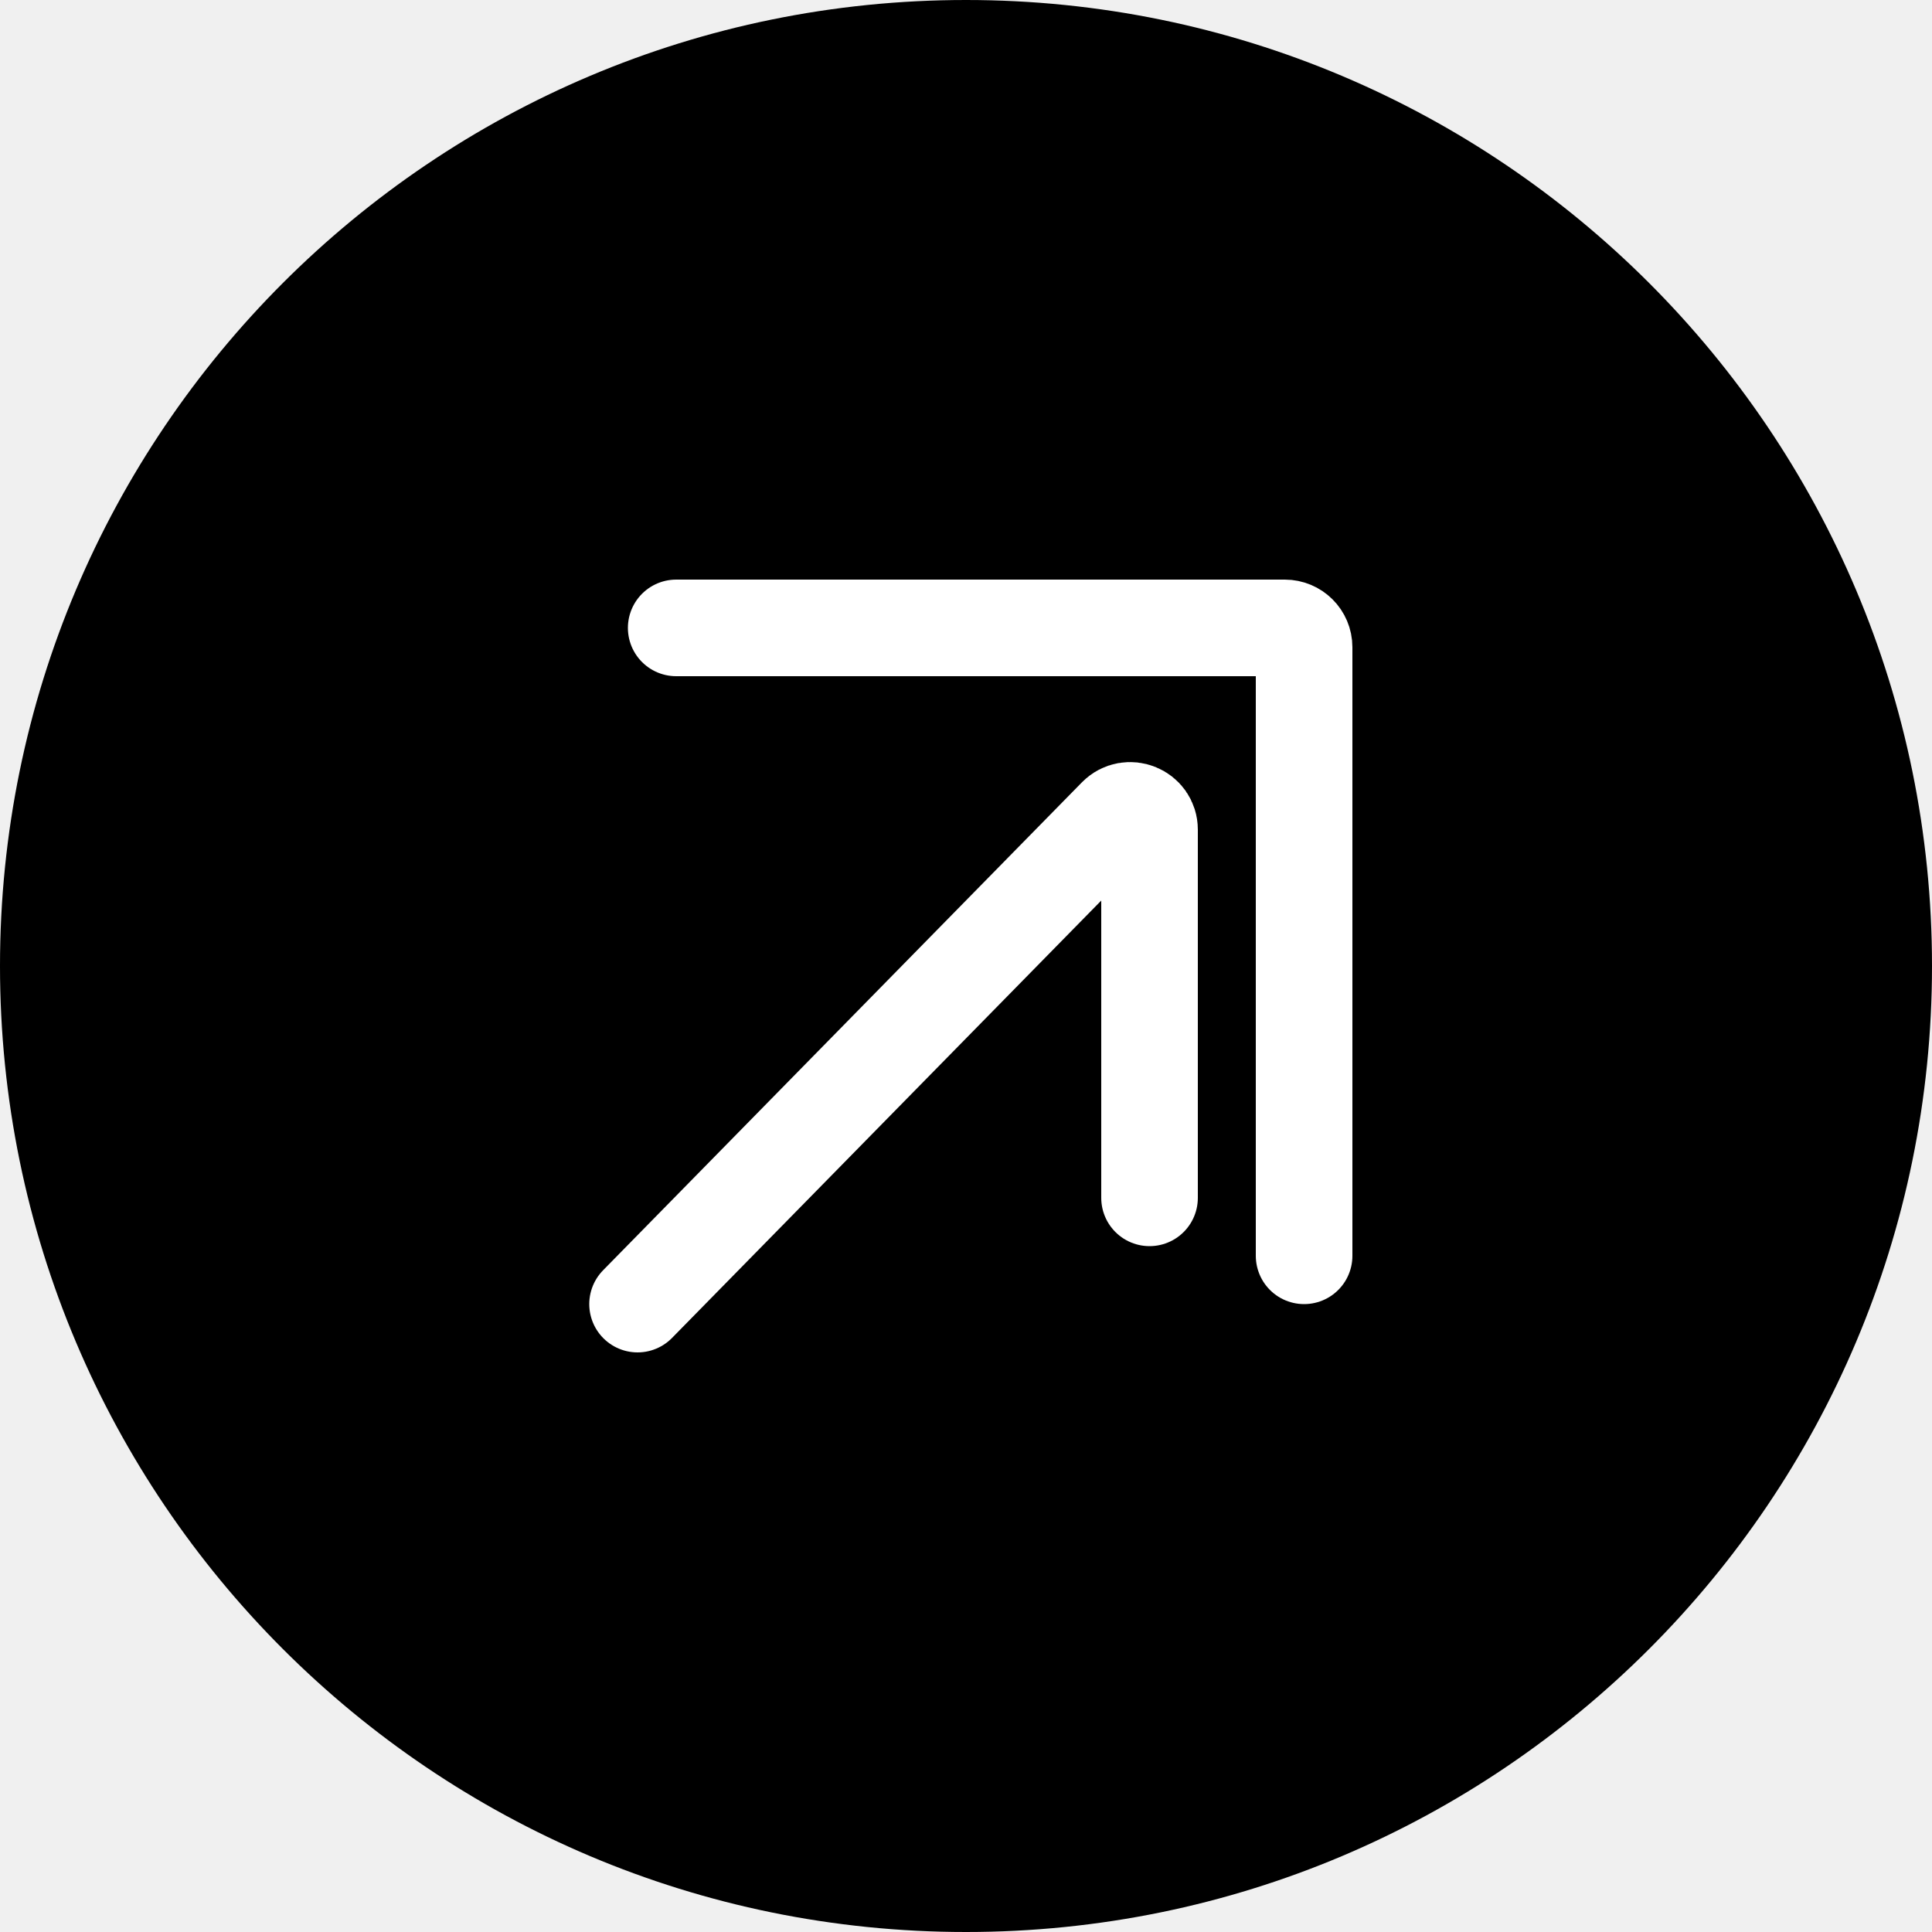
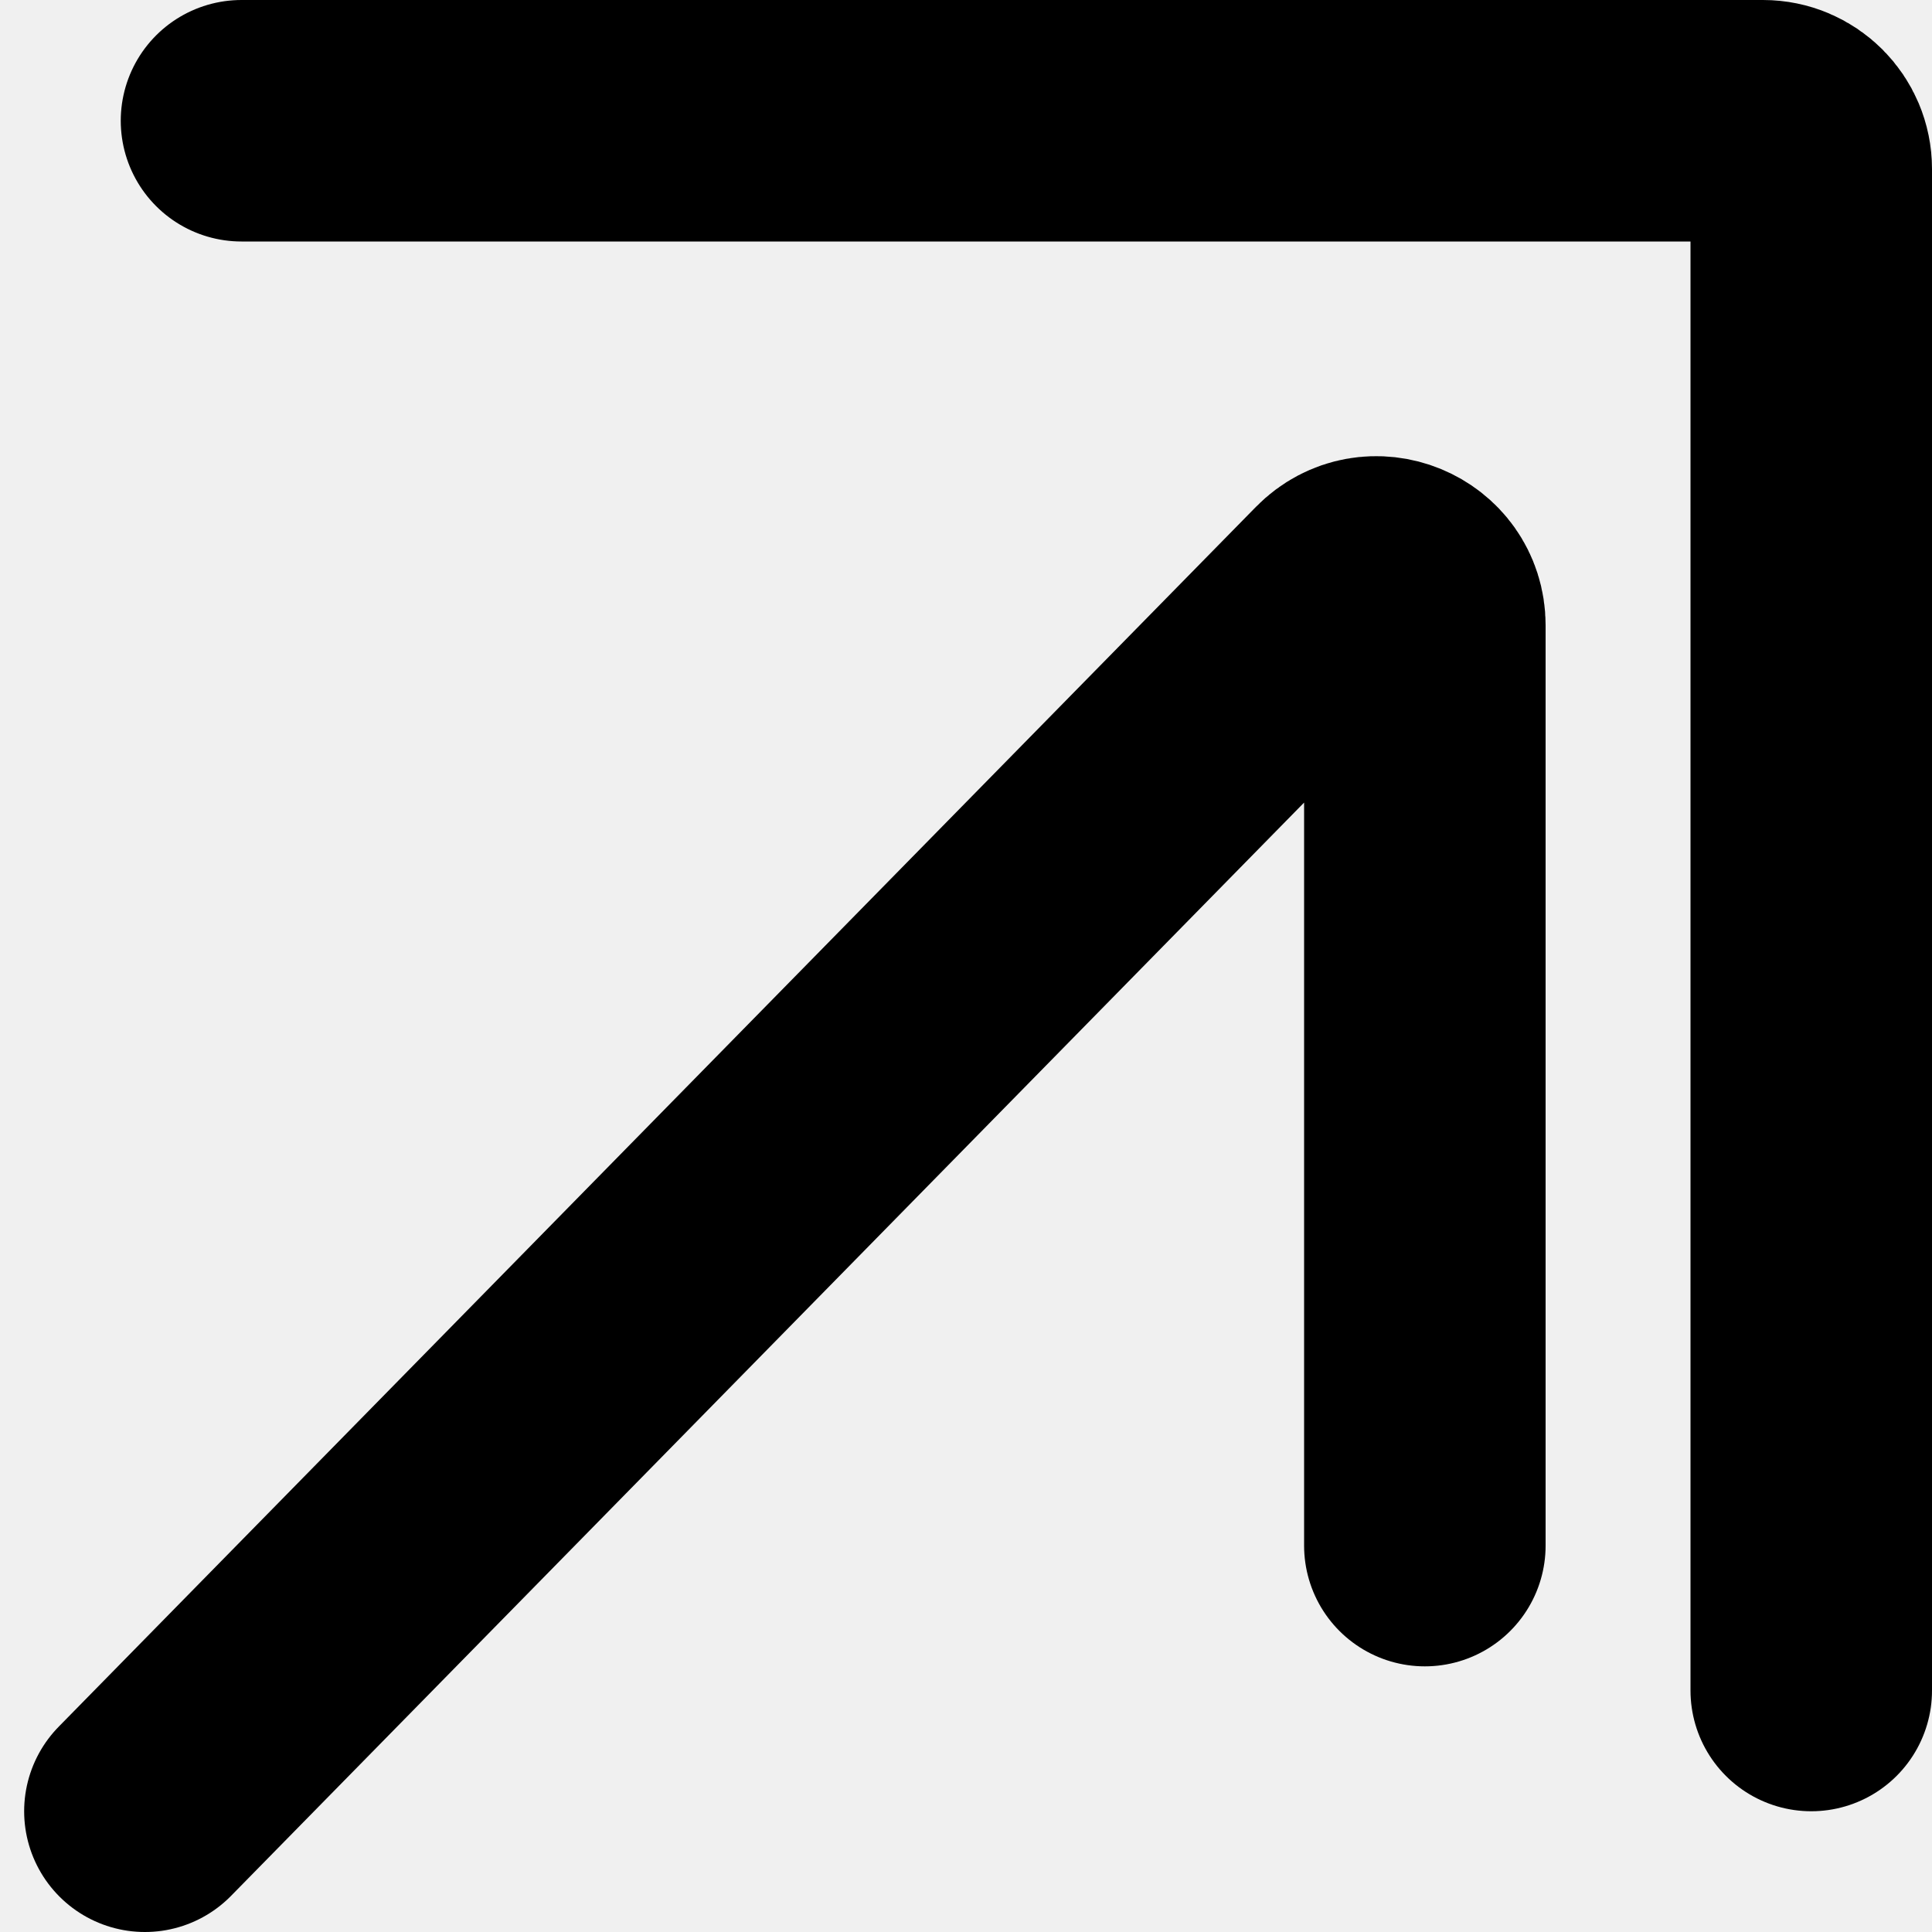
- <svg xmlns="http://www.w3.org/2000/svg" width="24" height="24" viewBox="0 0 24 24" fill="none">
-   <rect width="24" height="24" rx="12" fill="black" />
-   <path d="M8.4 7.8H15.96C16.092 7.8 16.2 7.907 16.2 8.04V15.6" stroke="white" stroke-width="1.2" stroke-linecap="round" />
-   <path d="M7.92 16.2L13.868 10.139C14.019 9.986 14.28 10.092 14.28 10.307V14.88" stroke="white" stroke-width="1.2" stroke-linecap="round" />
+ <svg xmlns="http://www.w3.org/2000/svg" width="100%" height="100%" viewBox="0 0 80 80" fill="none">
+   <path d="M10 5H73C74.105 5 75 5.895 75 7V70" stroke="currentColor" stroke-width="10" stroke-linecap="round" />
+   <path d="M6 75L55.573 24.492C56.827 23.214 59 24.102 59 25.893V64" stroke="currentColor" stroke-width="10" stroke-linecap="round" />
</svg>
